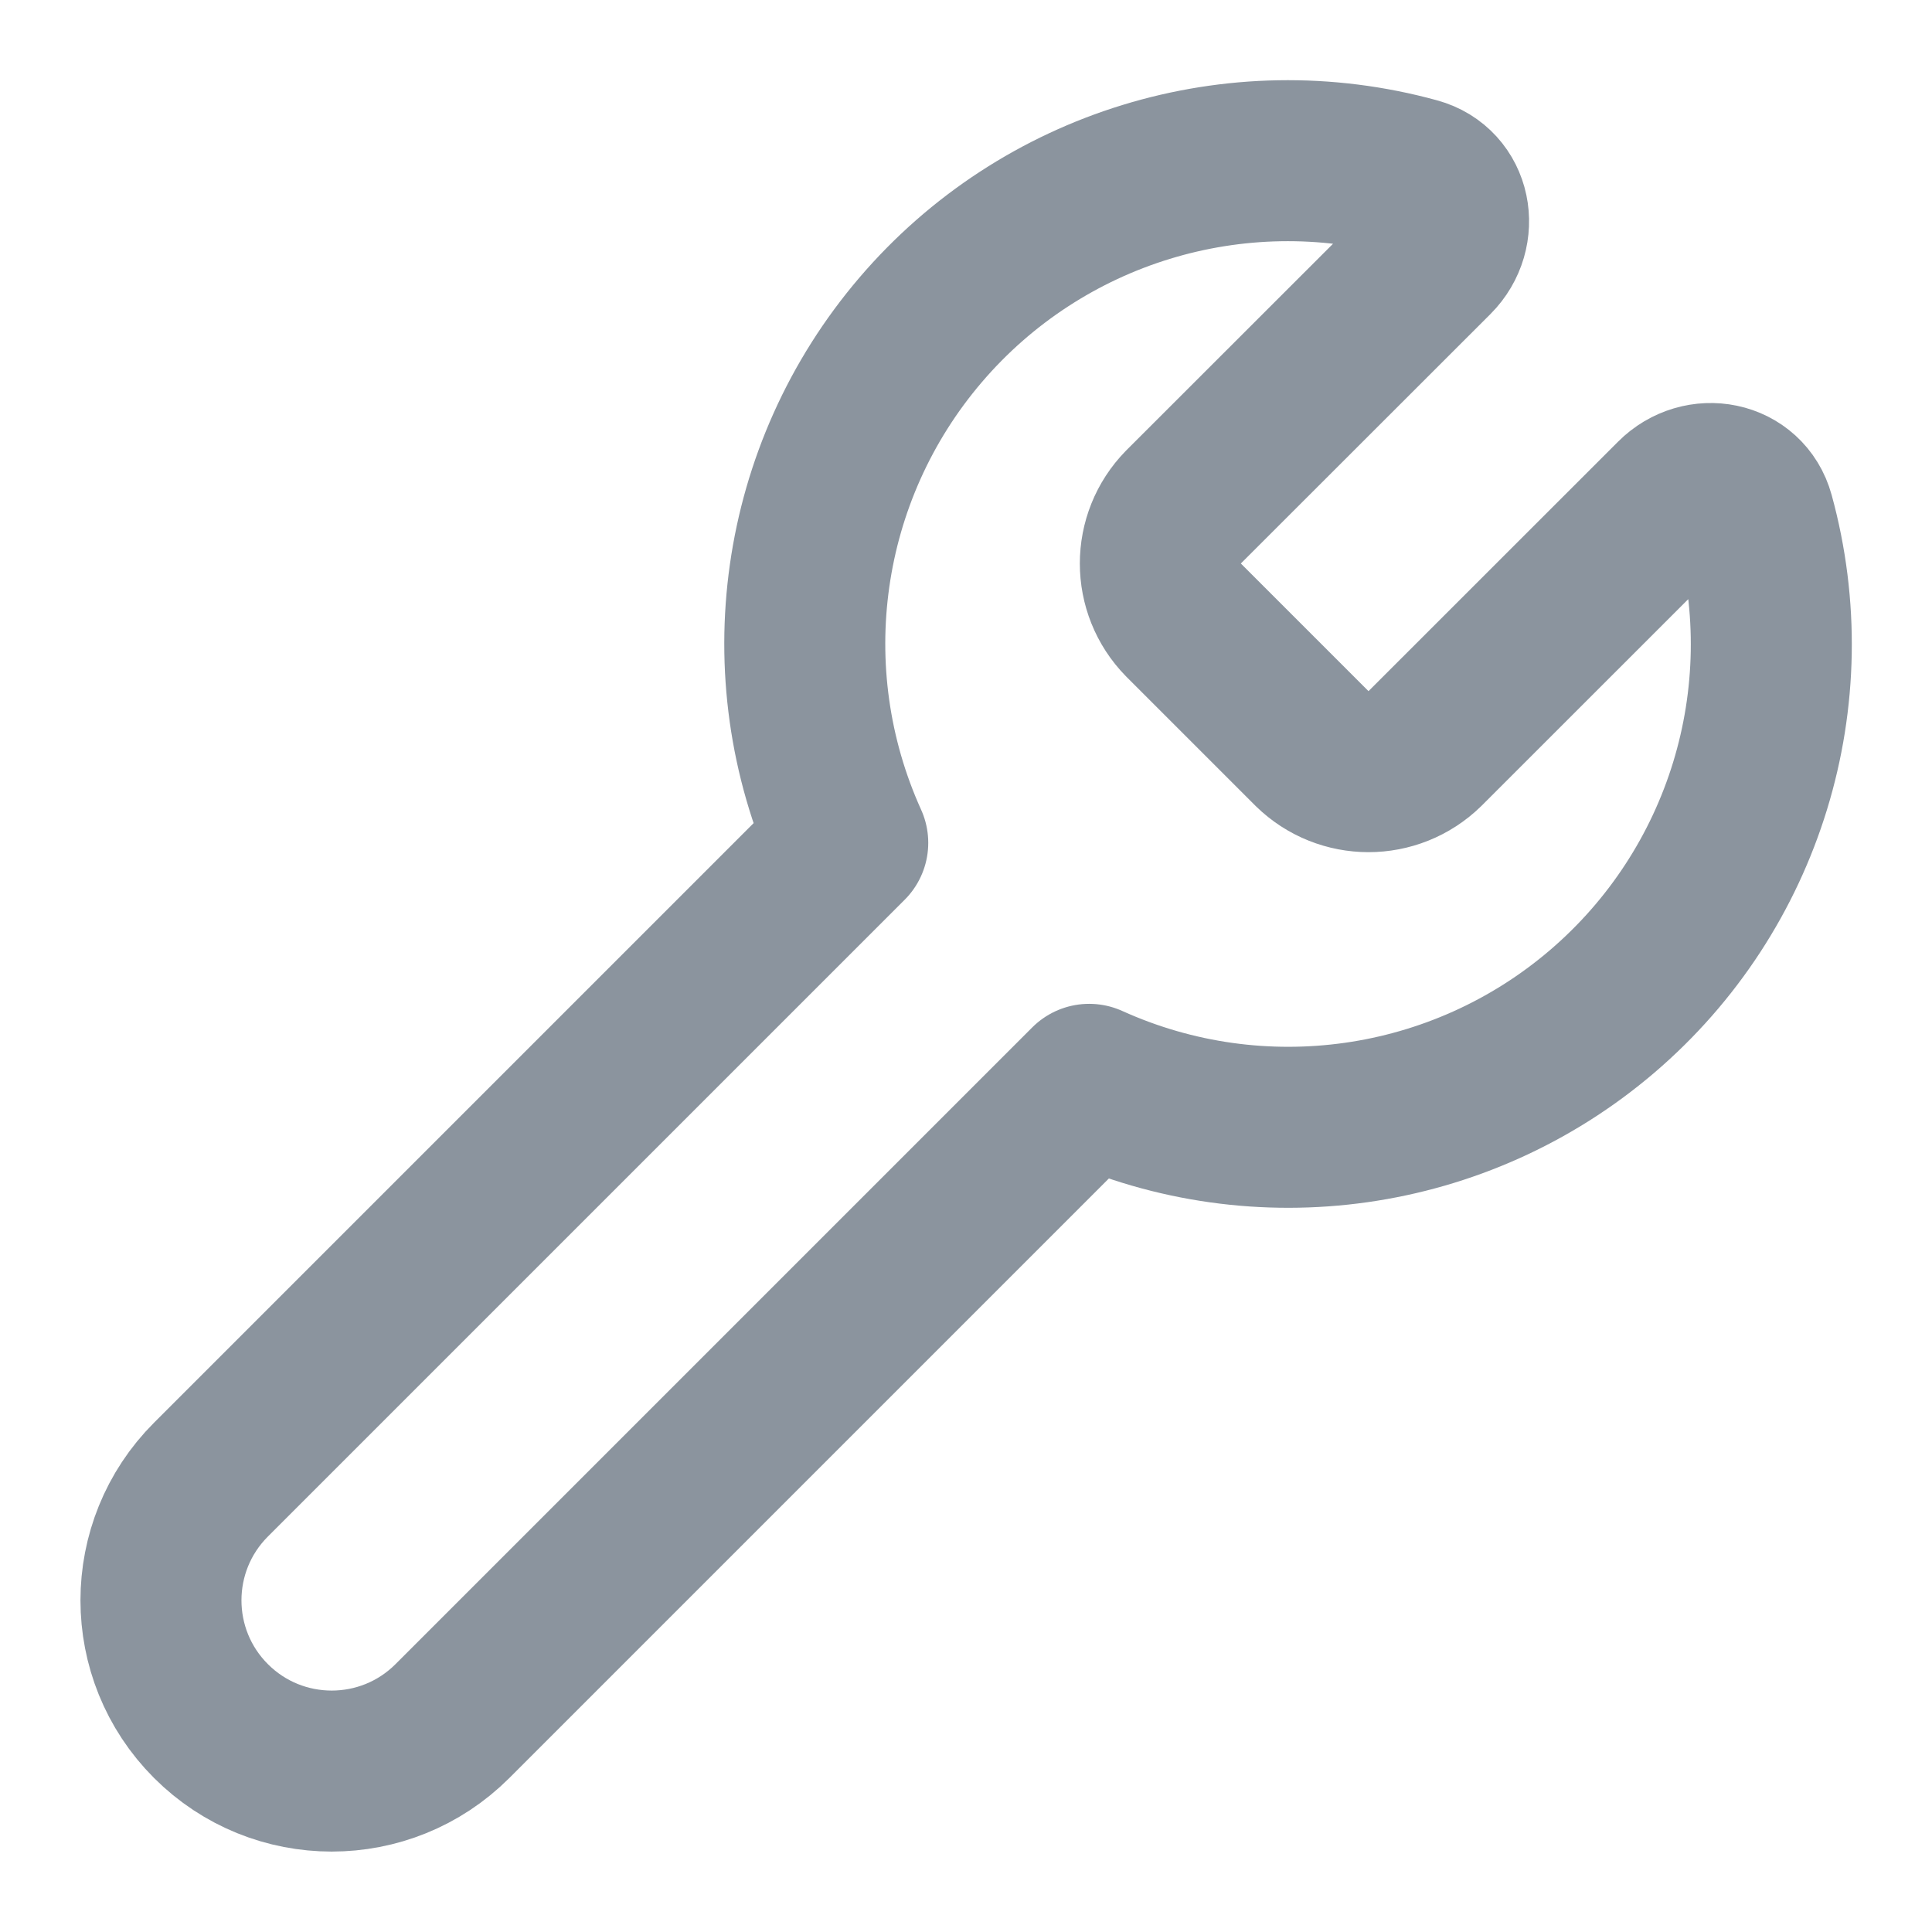
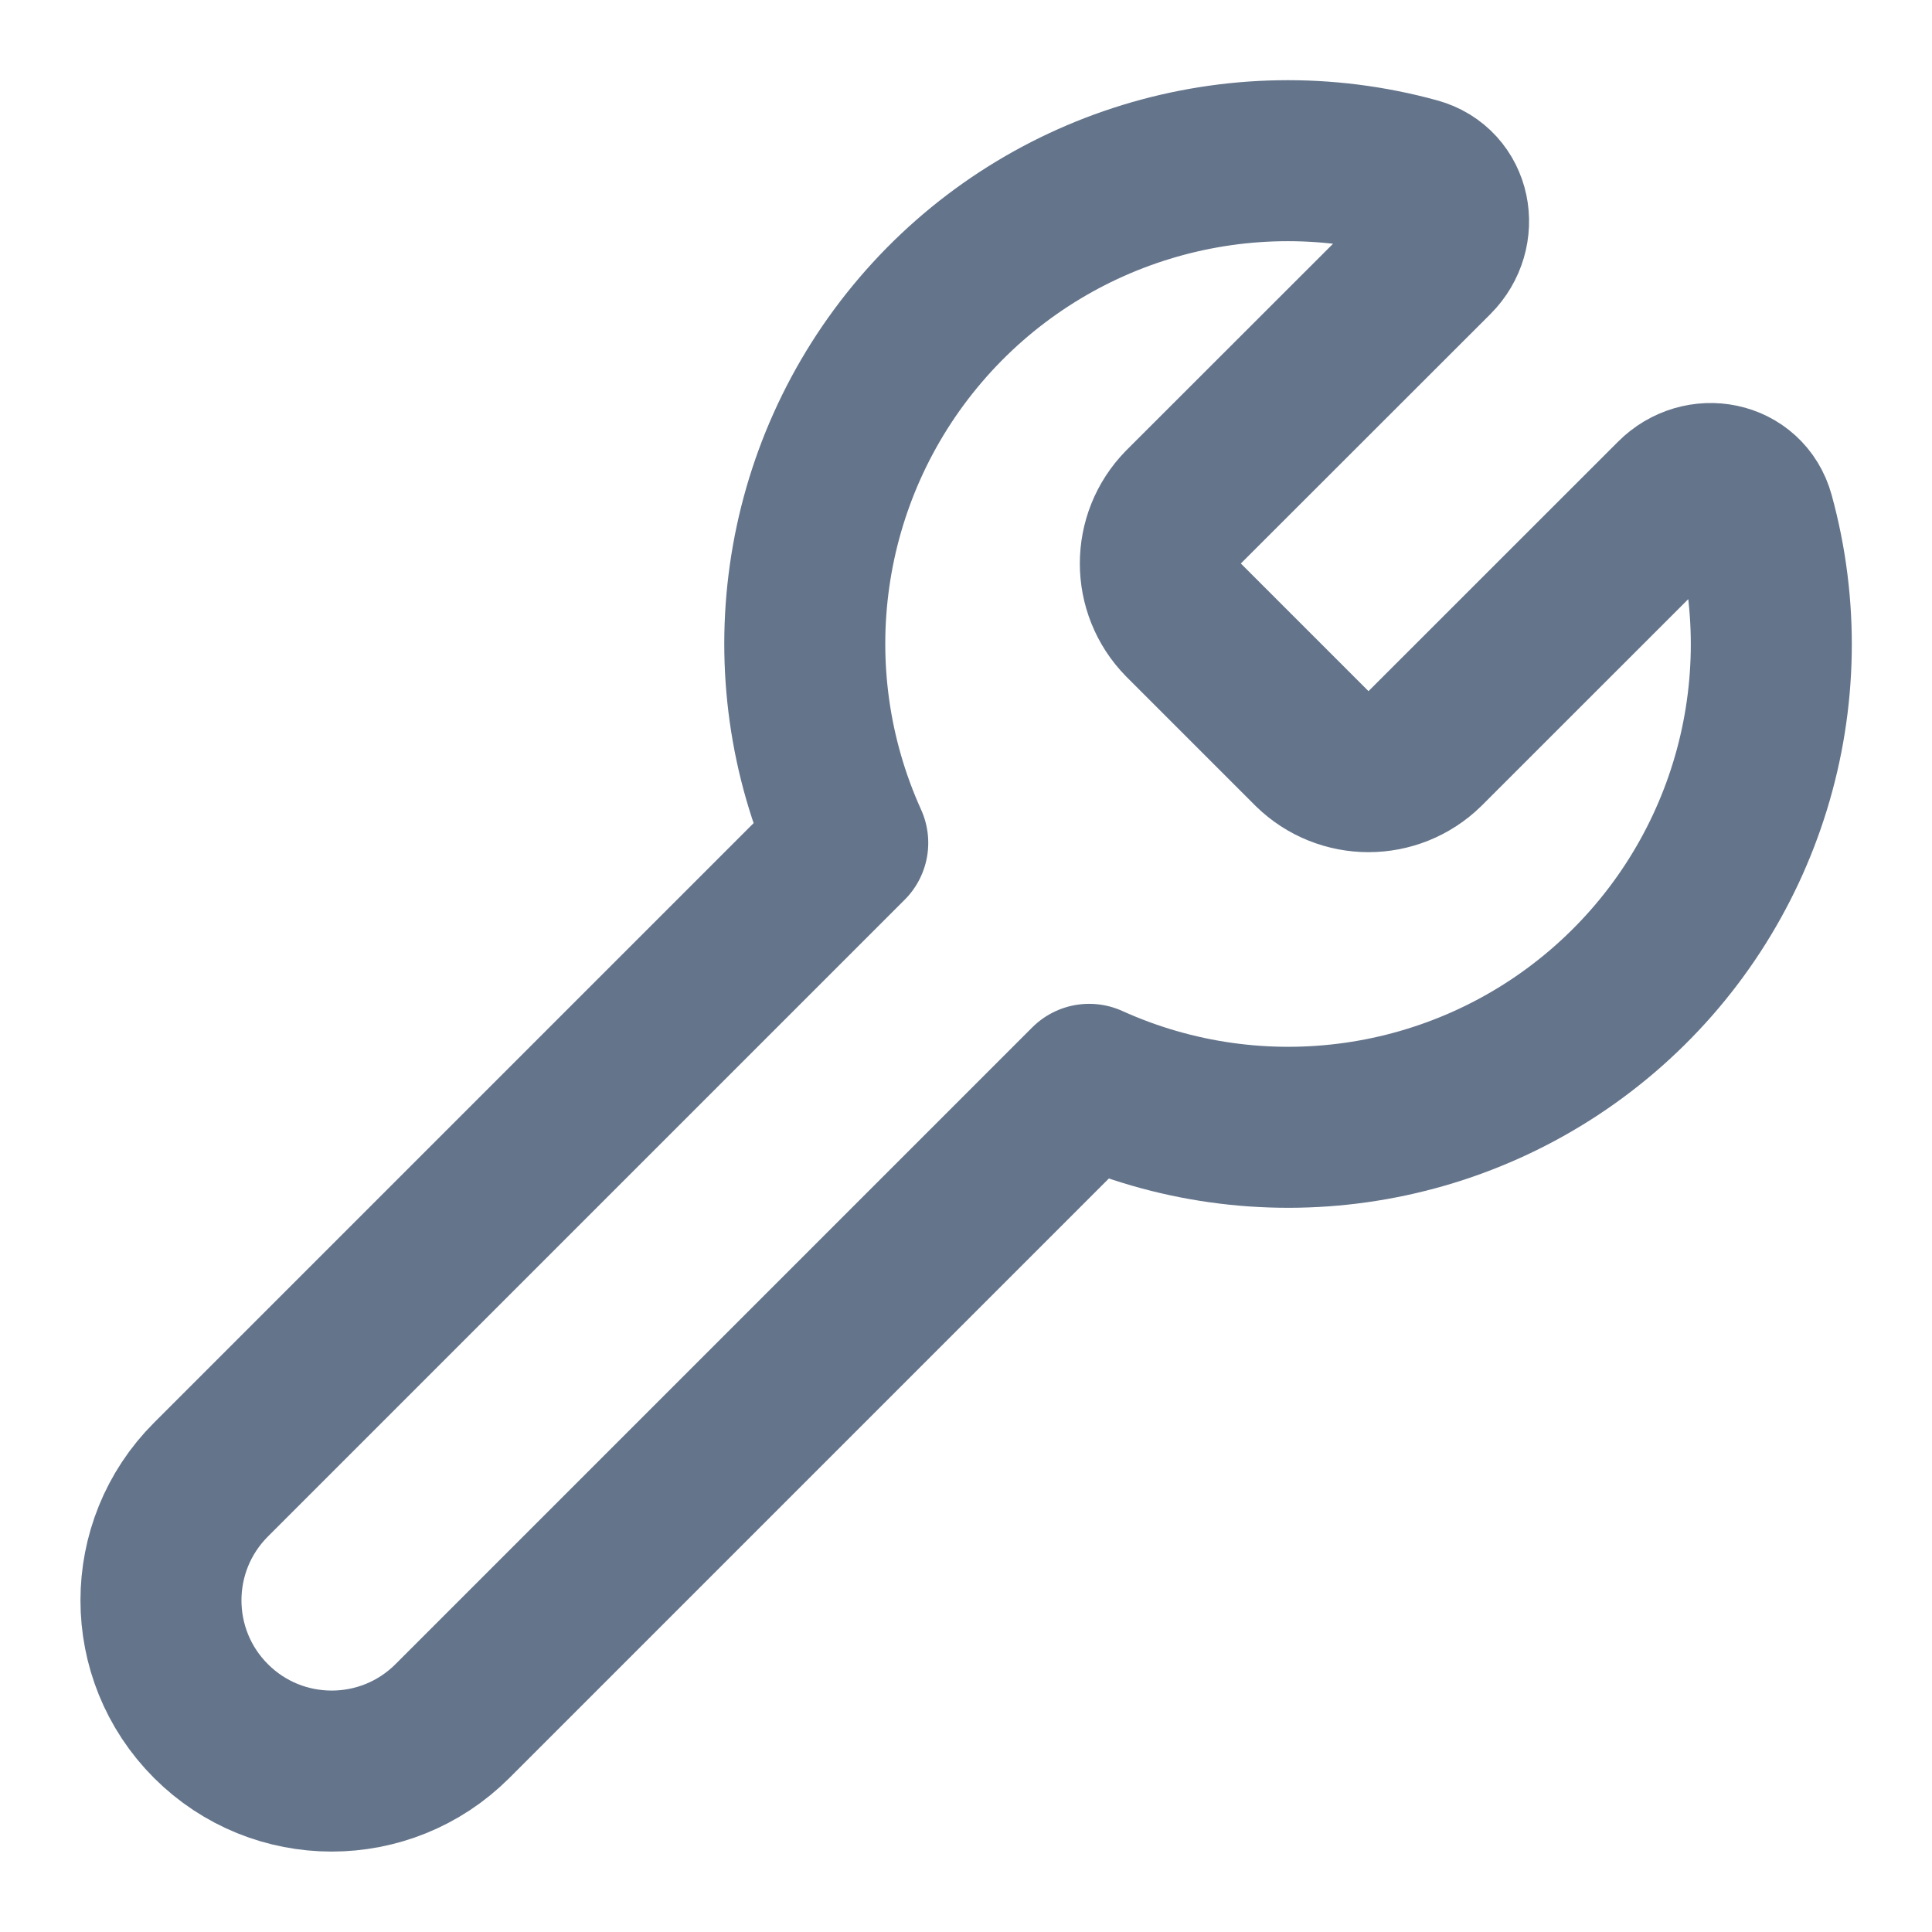
- <svg xmlns="http://www.w3.org/2000/svg" width="24" height="24" viewBox="0 0 24 24" fill="none" stroke="#8b949e" stroke-width="2" stroke-linecap="round" stroke-linejoin="round">
+ <svg xmlns="http://www.w3.org/2000/svg" width="24" height="24" viewBox="0 0 24 24" fill="none" stroke="#64748B" stroke-width="2" stroke-linecap="round" stroke-linejoin="round">
  <path d="M14.7 6.3a1 1 0 0 0 0 1.4l1.6 1.6a1 1 0 0 0 1.4 0l3.106-3.105c.32-.322.863-.22.983.218a6 6 0 0 1-8.259 7.057l-7.91 7.91a1 1 0 0 1-2.999-3l7.91-7.91a6 6 0 0 1 7.057-8.259c.438.12.54.662.219.984z" />
</svg>
